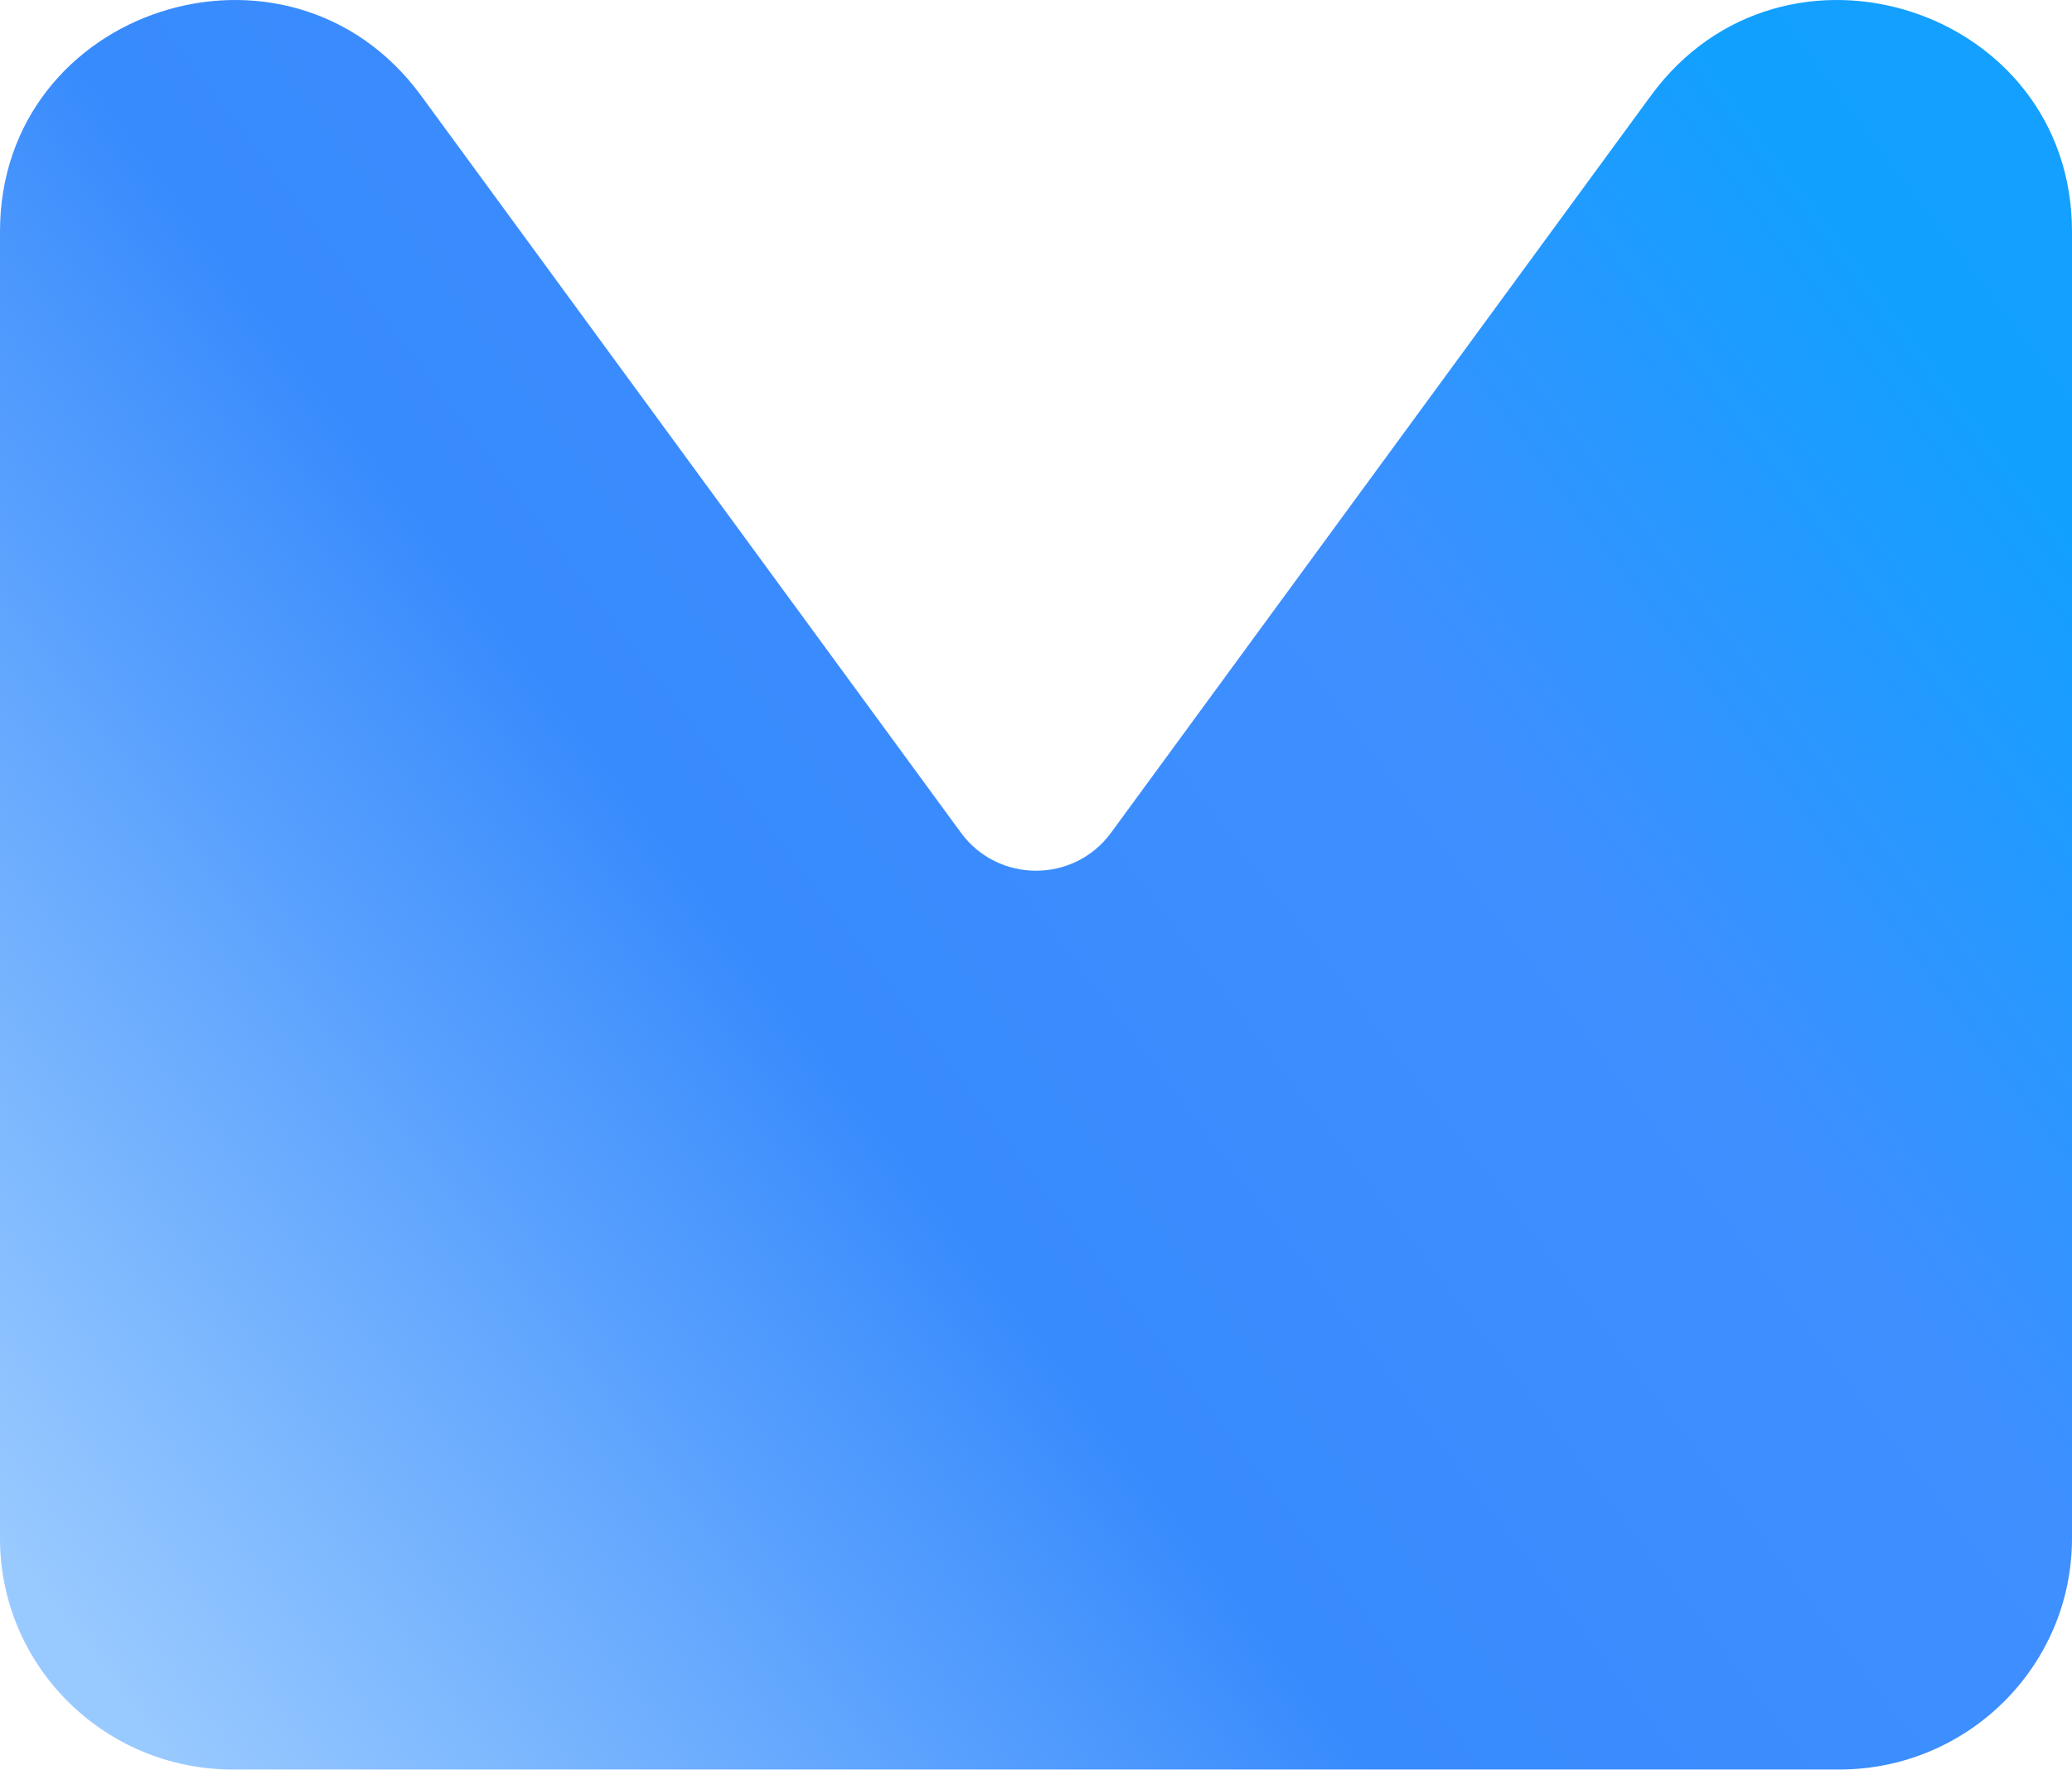
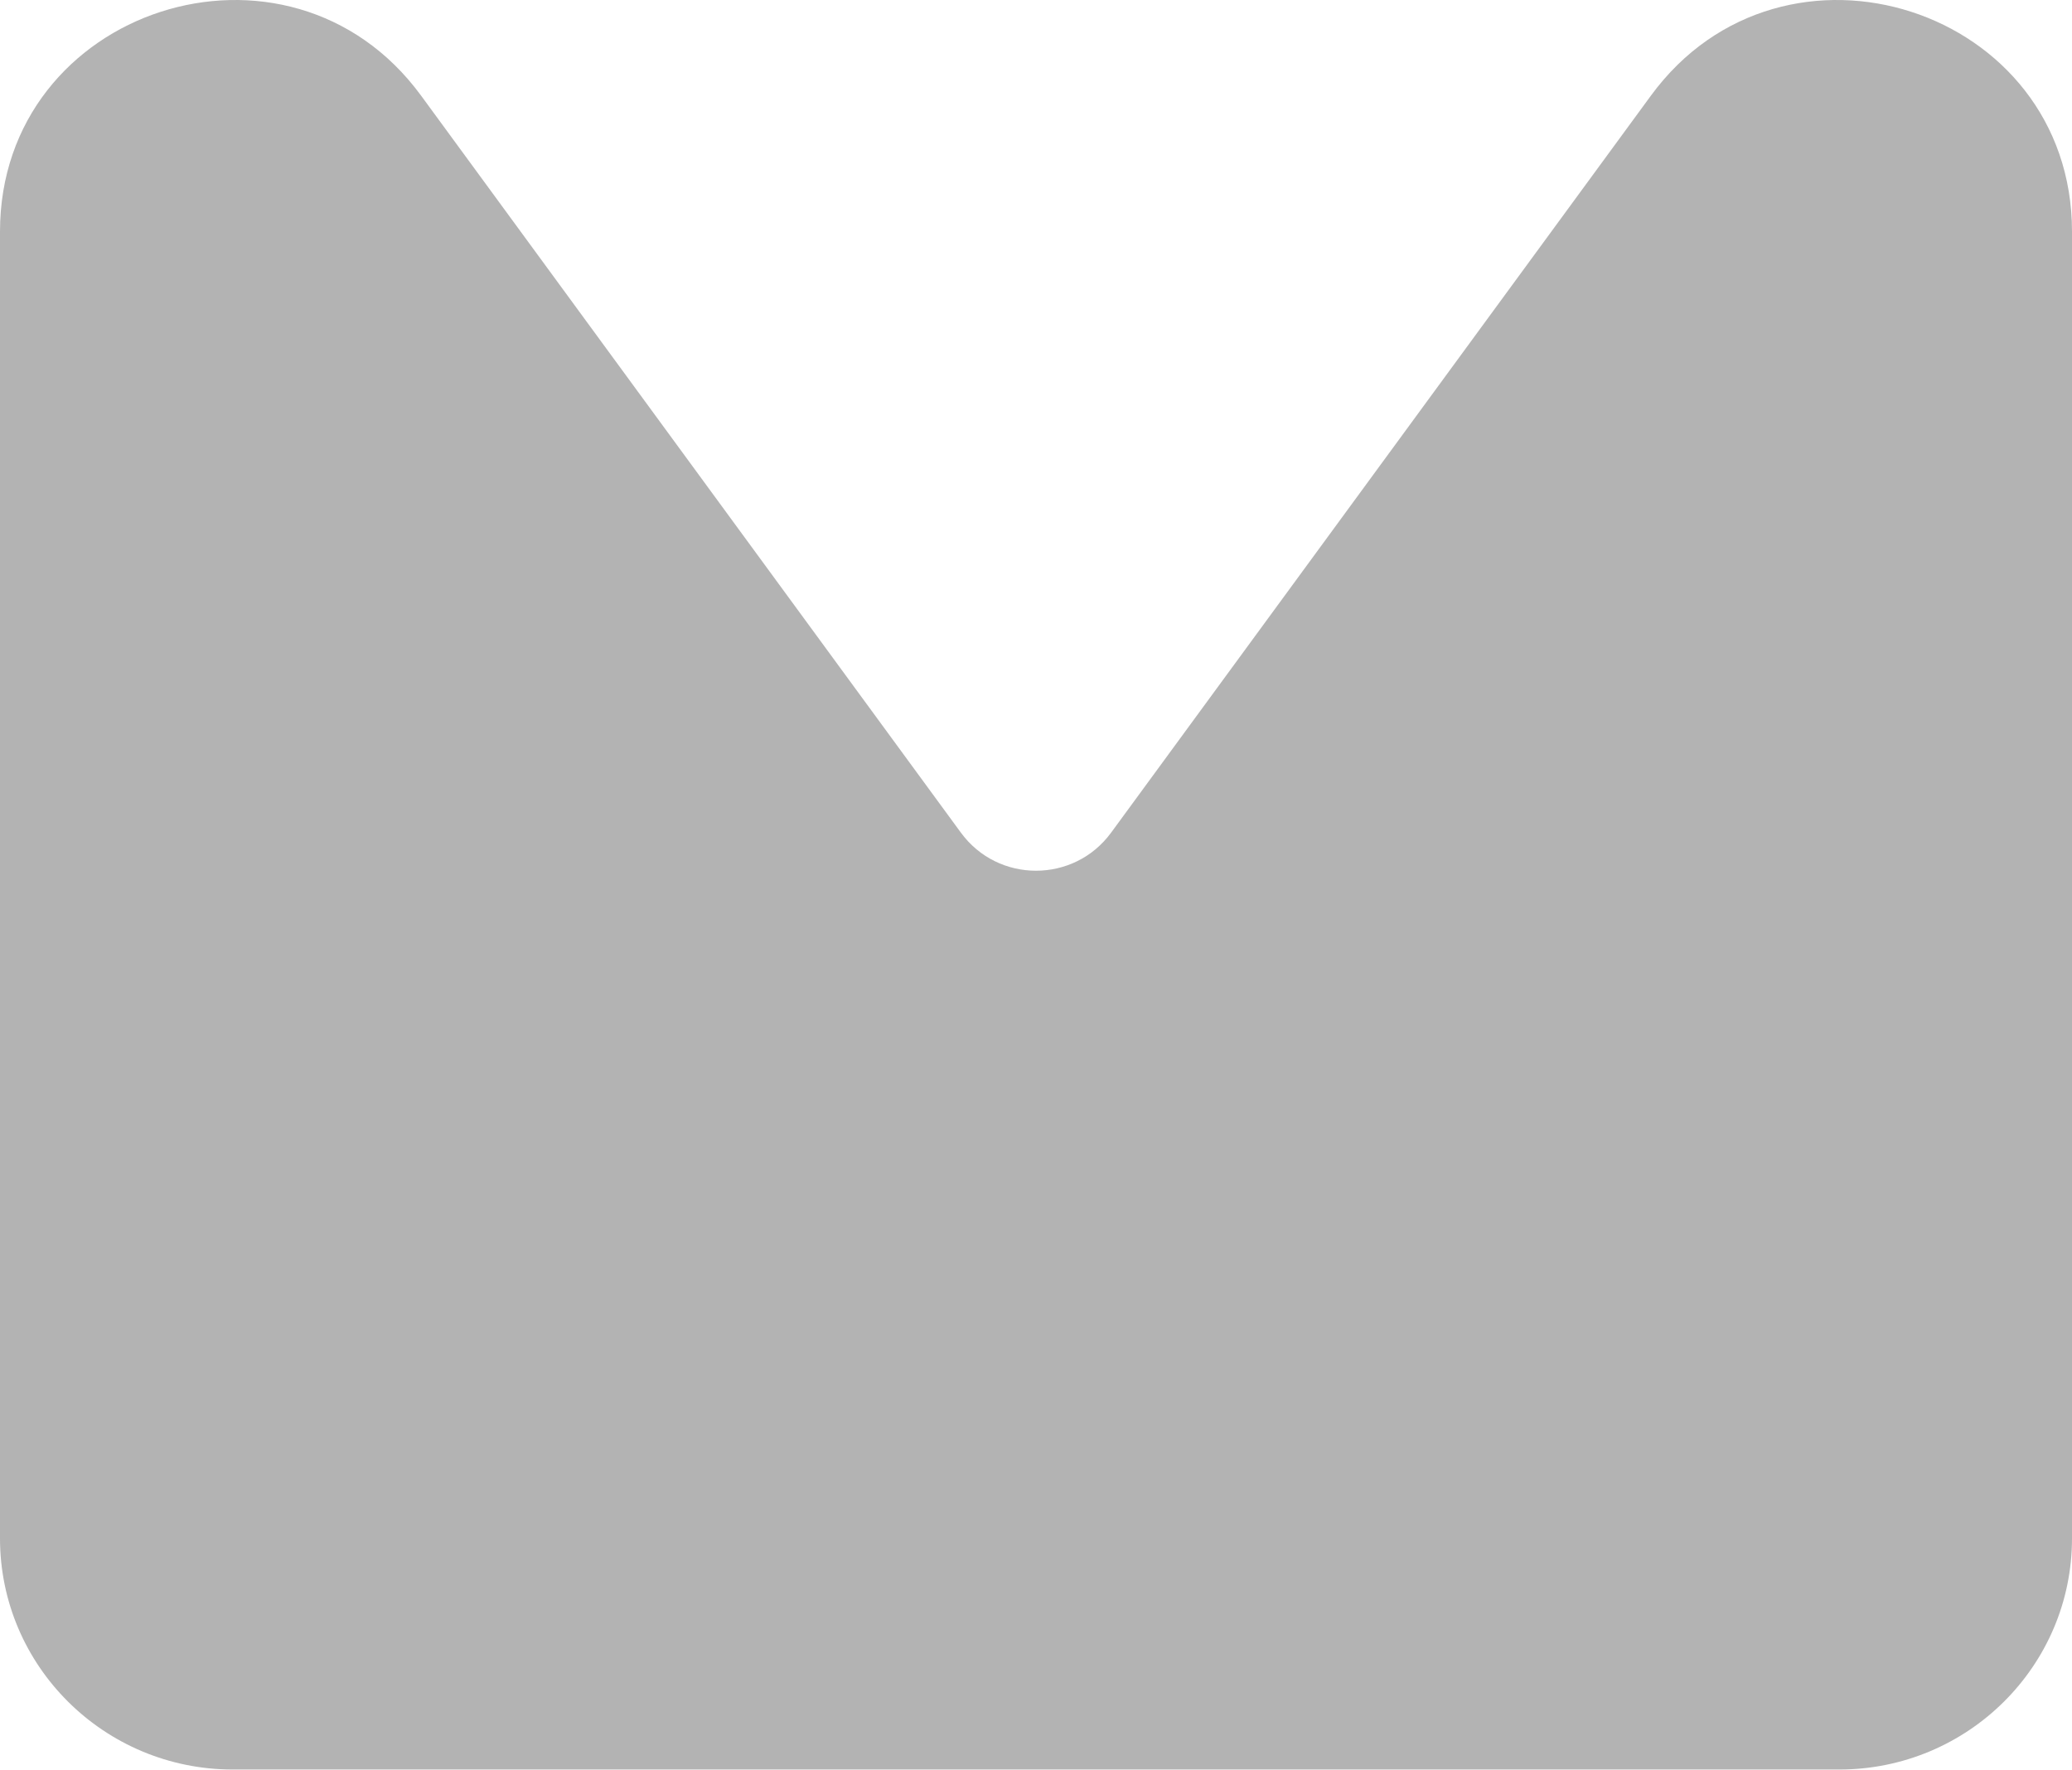
<svg xmlns="http://www.w3.org/2000/svg" width="384" height="328" viewBox="0 0 384 328" fill="none">
-   <path d="M384 42.932C384 1.433 330.538 -15.833 305.96 17.729L205.923 154.337C199.028 163.753 184.972 163.753 178.077 154.337L78.04 17.729C53.462 -15.833 0 1.433 0 42.932V285.15C0 308.815 19.317 328 43.146 328H340.854C364.683 328 384 308.815 384 285.15V42.932Z" fill="url(#paint0_linear_2403_755)" />
-   <defs>
-     <linearGradient id="paint0_linear_2403_755" x1="384" y1="1.51138e-05" x2="1.214" y2="289.845" gradientUnits="userSpaceOnUse">
-       <stop stop-color="#14A0FF" />
-       <stop offset="0.125" stop-color="#12A0FF" />
-       <stop offset="0.357" stop-color="#3F8FFF" />
-       <stop offset="0.627" stop-color="#388BFD" />
-       <stop offset="1" stop-color="#99CAFF" />
-     </linearGradient>
-   </defs>
+   <path opacity="0.3" d="M384 42.932C384 1.433 330.538 -15.833 305.96 17.729L205.923 154.337C199.028 163.753 184.972 163.753 178.077 154.337L78.04 17.729C53.462 -15.833 0 1.433 0 42.932V285.15C0 308.815 19.317 328 43.146 328H340.854C364.683 328 384 308.815 384 285.15V42.932Z" fill="black" />
</svg>
